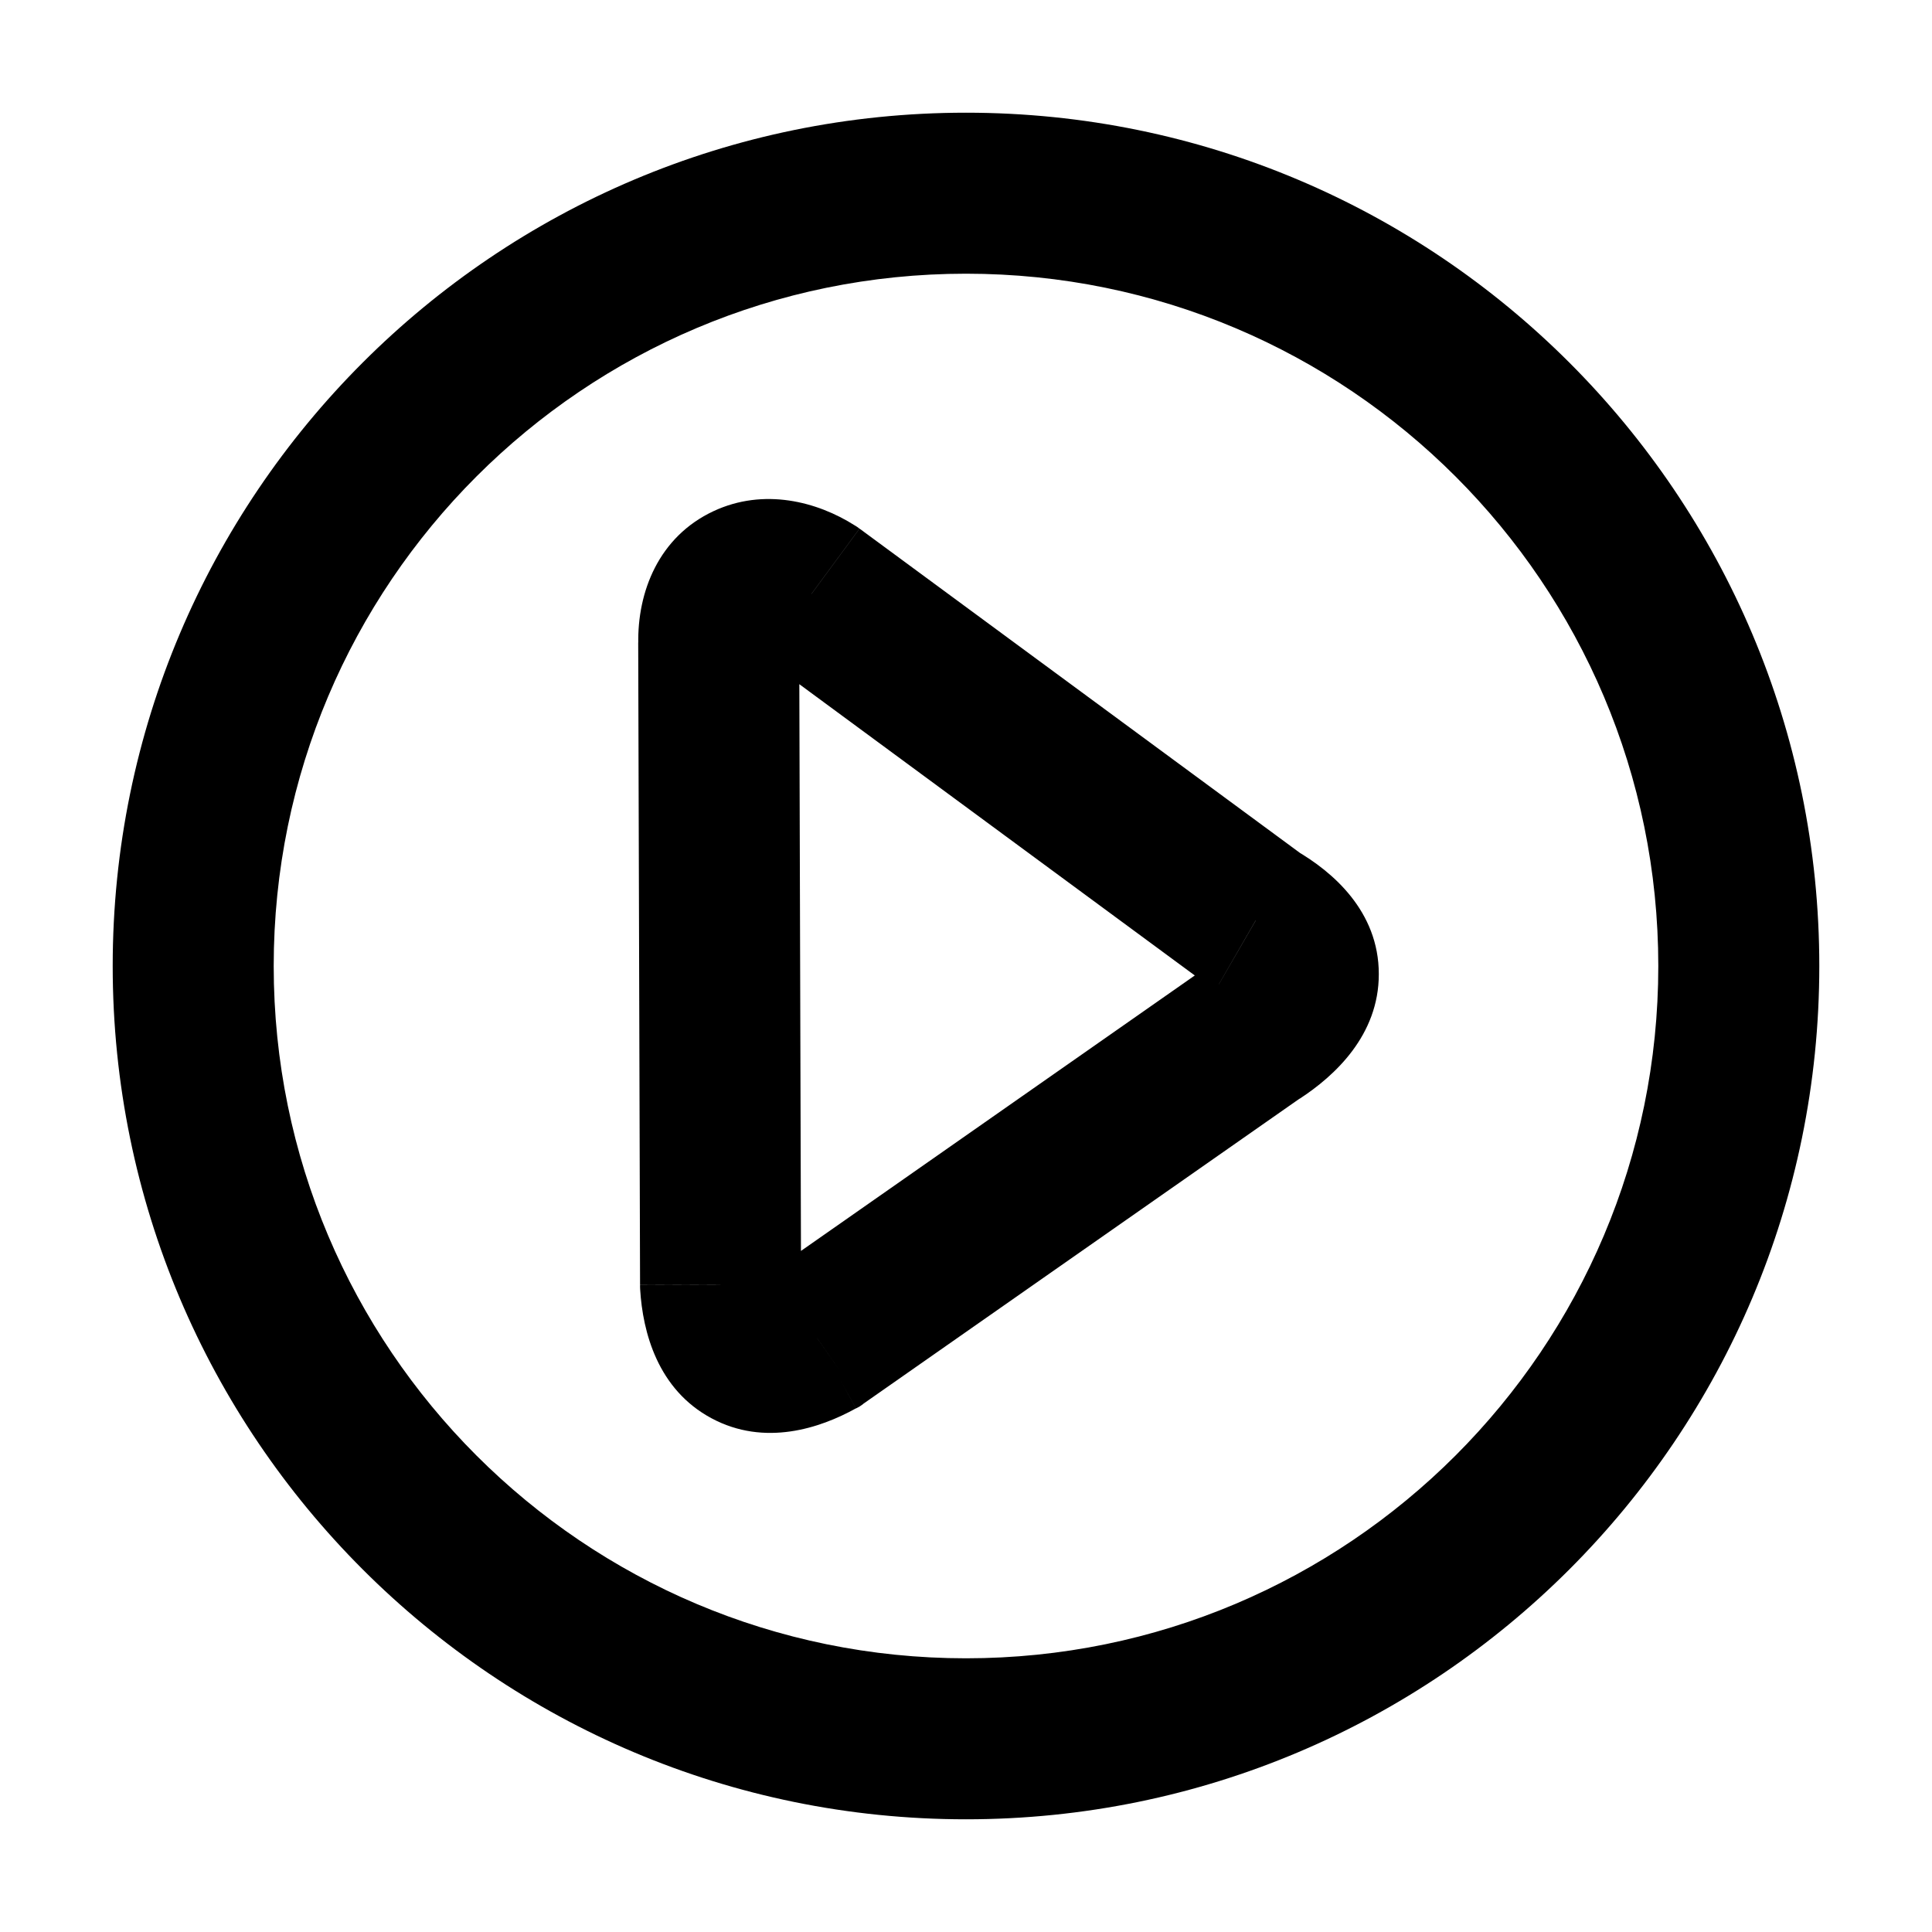
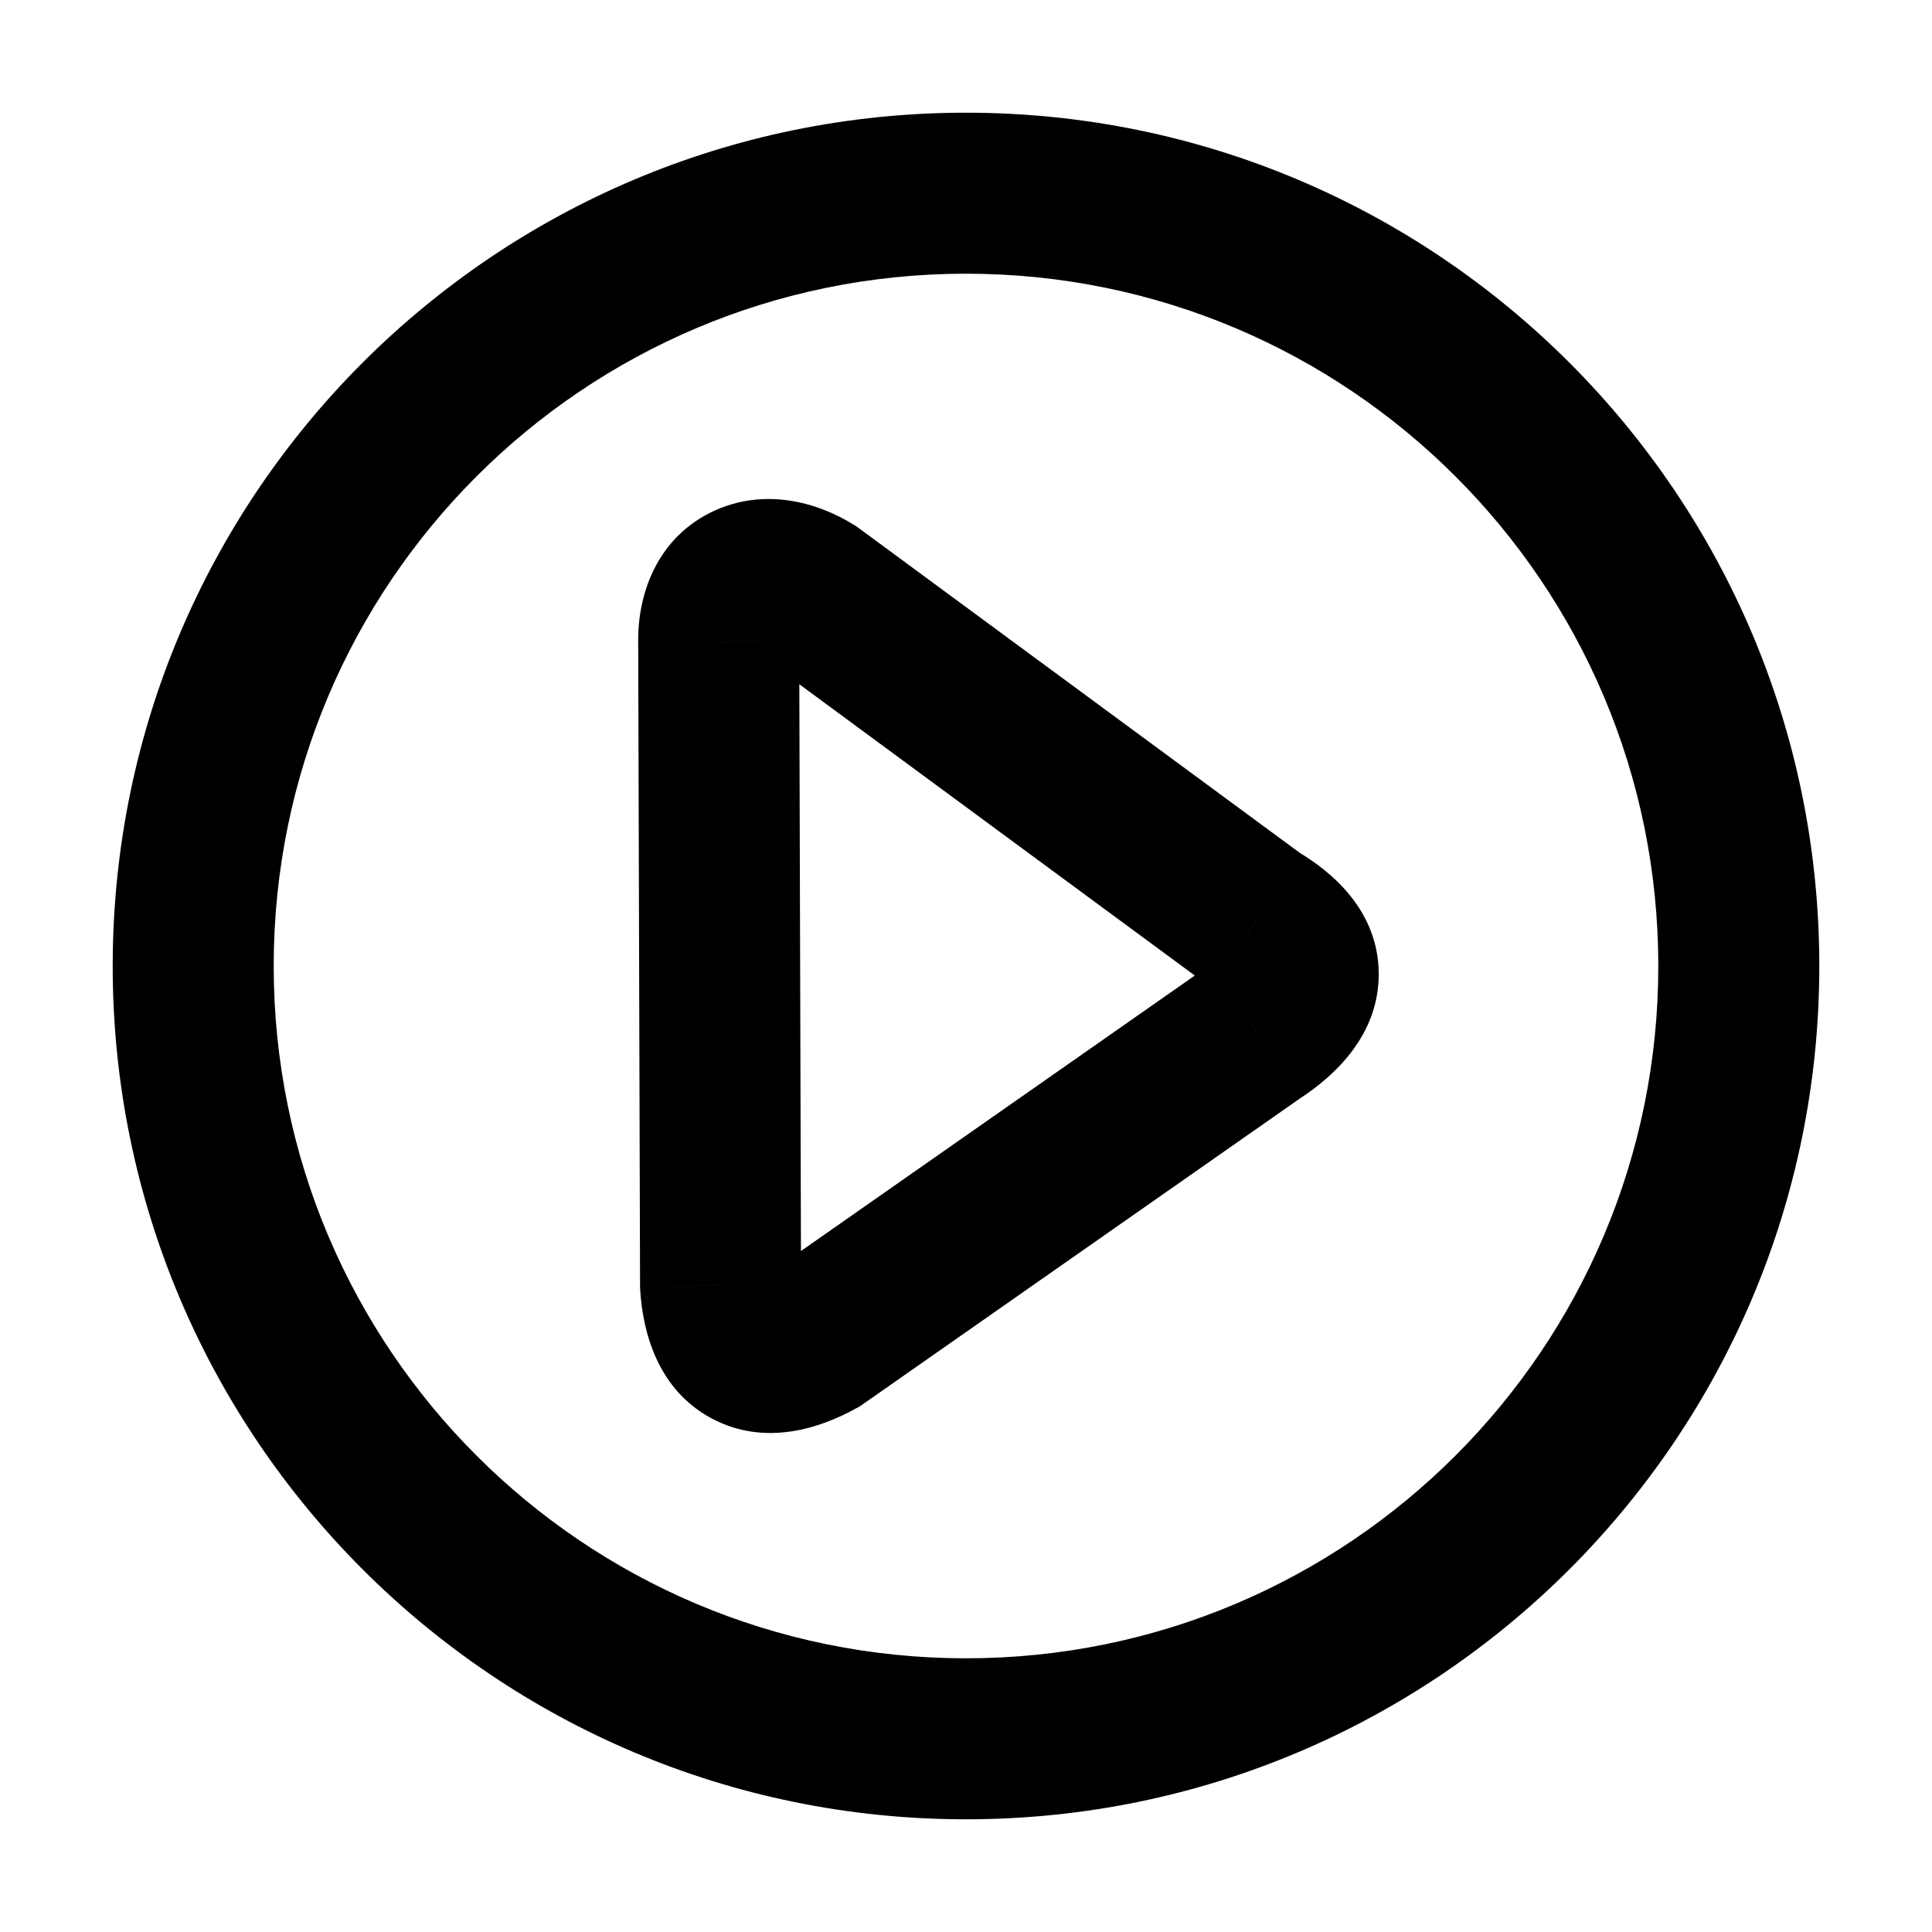
<svg xmlns="http://www.w3.org/2000/svg" width="24" height="24" viewBox="0 0 24 24">
-   <path d="M15.6 12.81l-.546-.839-.014.01-.014.009.573.82zm0-1.377l-.594.806.045.032.048.028.5-.866zm-5.516-4.061l.593-.805-.028-.021-.03-.019-.535.845zm-1.156.607l1-.003v-.018l-1 .02zm.023 7.977l-1 .003v.029l.001.028.999-.06zm1.198.665l.485.875.046-.025.043-.03-.574-.82zM12 20.6A8.6 8.6 0 013.4 12h-2c0 5.854 4.747 10.6 10.6 10.6v-2zm8.6-8.6a8.6 8.6 0 01-8.6 8.6v2c5.855 0 10.6-4.746 10.6-10.6h-2zM12 3.4a8.6 8.6 0 018.6 8.6h2c0-5.854-4.745-10.6-10.6-10.6v2zm0-2C6.147 1.4 1.4 6.146 1.4 12h2A8.6 8.6 0 0112 3.4v-2zm4.146 12.248c.434-.283.983-.788.982-1.548 0-.783-.578-1.273-1.027-1.533L15.099 12.3c.104.06.124.092.11.073a.452.452 0 01-.082-.27c0-.143.056-.227.065-.24.004-.005-.027.037-.138.11l1.09 1.676zm.047-3.02l-5.515-4.061-1.186 1.61 5.515 4.062 1.186-1.611zm-5.573-4.1c-.47-.299-1.132-.47-1.757-.178-.68.318-.947 1.002-.934 1.649l2-.04c-.002-.06.01-.04-.02.018a.434.434 0 01-.2.185c-.185.087-.26-.01-.16.055l1.07-1.69zM7.928 7.98l.023 7.978 2-.006-.023-7.977-2 .005zm.024 8.035c.032.534.218 1.246.888 1.604.66.353 1.348.123 1.793-.124l-.968-1.75c-.099.055-.138.058-.122.056a.42.42 0 01.24.054.43.43 0 01.185.179c.008.017-.012-.017-.02-.138l-1.996.119zm2.77 1.425l5.45-3.812-1.146-1.639-5.45 3.812 1.146 1.639z" />
+   <path d="M15.599 12.809L15.054 11.971L15.04 11.98L15.026 11.99L15.599 12.809ZM15.599 11.433L15.006 12.239L15.051 12.271L15.099 12.299L15.599 11.433ZM10.084 7.372L10.677 6.567L10.649 6.546L10.619 6.527L10.084 7.372ZM8.928 7.979L9.928 7.976L9.928 7.967L9.927 7.958L8.928 7.979ZM8.951 15.956L7.951 15.959L7.951 15.988L7.952 16.016L8.951 15.956ZM10.149 16.621L10.633 17.496L10.68 17.471L10.723 17.441L10.149 16.621ZM12 20.6C7.25 20.6 3.4 16.75 3.4 12H1.4C1.4 17.854 6.146 22.6 12 22.6V20.6ZM20.6 12C20.6 16.75 16.75 20.6 12 20.6V22.6C17.854 22.6 22.6 17.854 22.6 12H20.6ZM12 3.4C16.75 3.4 20.6 7.25 20.6 12H22.6C22.6 6.146 17.854 1.4 12 1.4V3.4ZM12 1.4C6.146 1.4 1.4 6.146 1.4 12H3.4C3.4 7.25 7.25 3.4 12 3.4V1.4ZM16.145 13.648C16.579 13.365 17.128 12.86 17.127 12.1C17.126 11.317 16.549 10.827 16.1 10.567L15.099 12.299C15.204 12.36 15.223 12.391 15.208 12.372C15.187 12.345 15.127 12.25 15.127 12.103C15.127 11.959 15.183 11.875 15.192 11.863C15.196 11.857 15.165 11.899 15.054 11.971L16.145 13.648ZM16.192 10.628L10.677 6.567L9.491 8.177L15.006 12.239L16.192 10.628ZM10.619 6.527C10.148 6.229 9.487 6.058 8.862 6.35C8.182 6.668 7.915 7.352 7.928 7.999L9.927 7.958C9.926 7.9 9.938 7.919 9.908 7.977C9.873 8.044 9.805 8.117 9.709 8.162C9.523 8.249 9.448 8.153 9.549 8.217L10.619 6.527ZM7.928 7.981L7.951 15.959L9.951 15.953L9.928 7.976L7.928 7.981ZM7.952 16.016C7.984 16.55 8.17 17.262 8.84 17.62C9.501 17.973 10.188 17.743 10.633 17.496L9.665 15.746C9.566 15.801 9.527 15.804 9.543 15.802C9.566 15.799 9.664 15.793 9.783 15.856C9.903 15.921 9.955 16.008 9.968 16.035C9.976 16.052 9.956 16.018 9.949 15.897L7.952 16.016ZM10.723 17.441L16.172 13.629L15.026 11.99L9.576 15.802L10.723 17.441Z" />
</svg>
